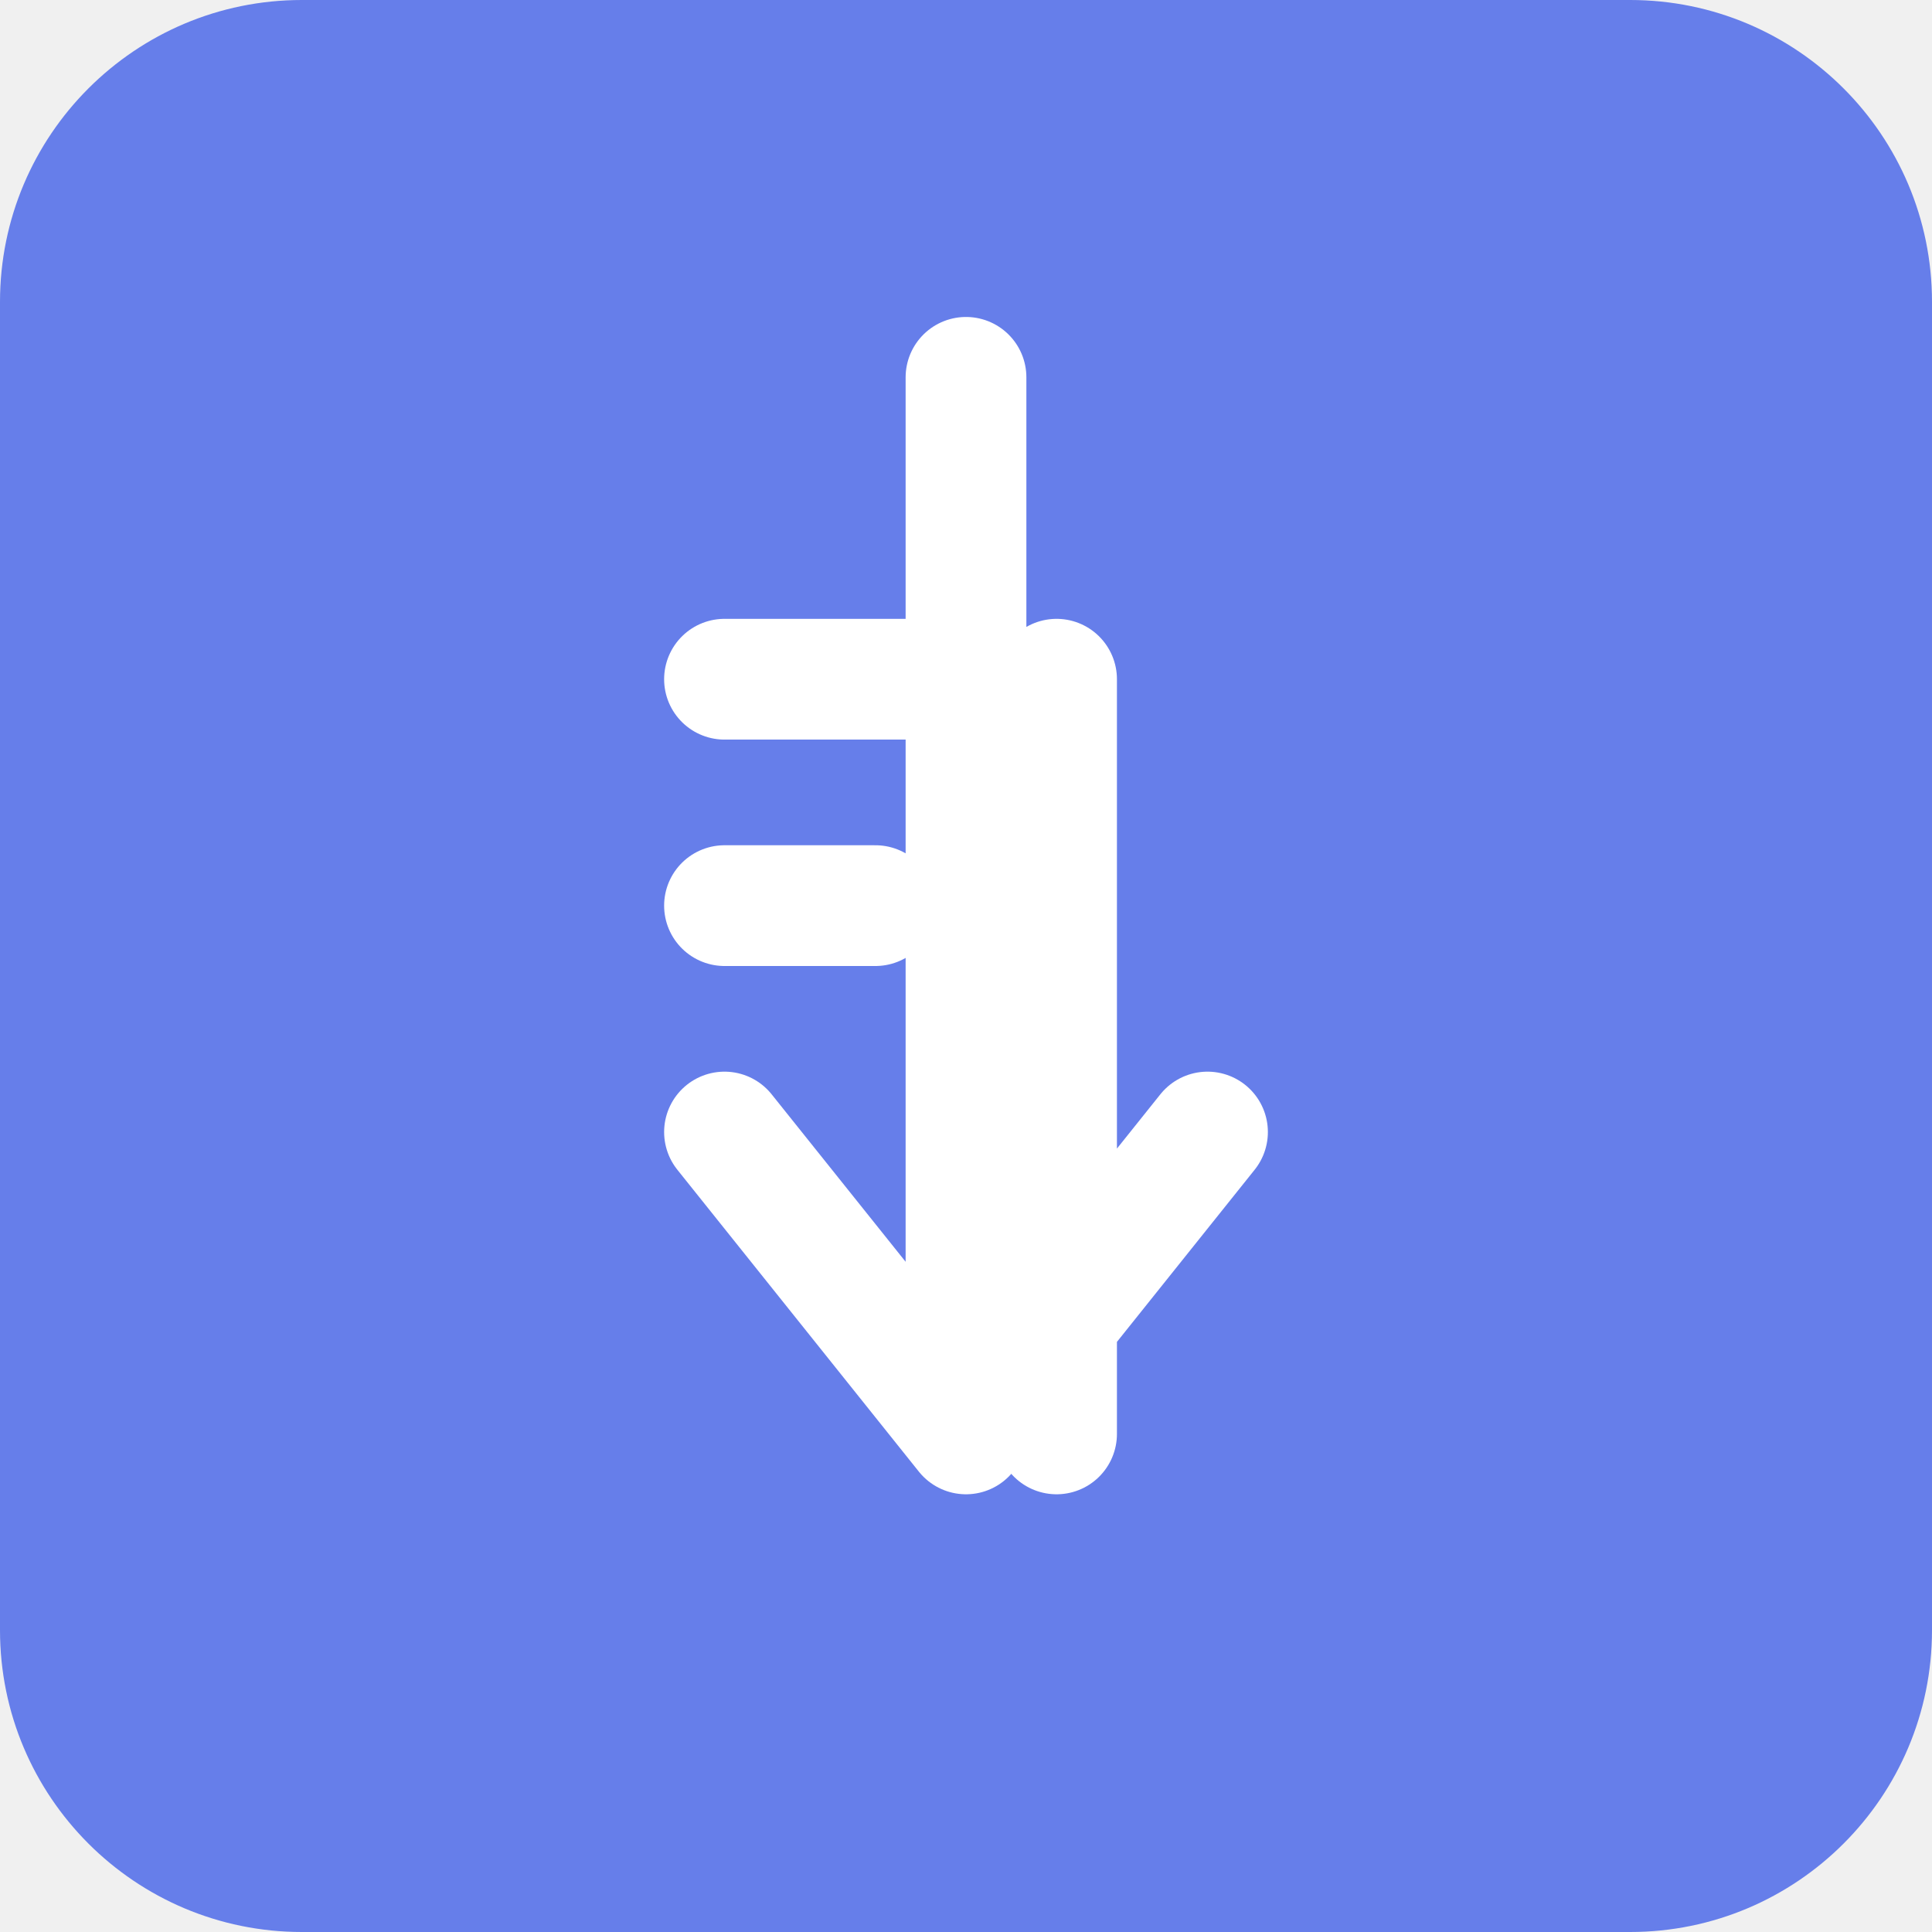
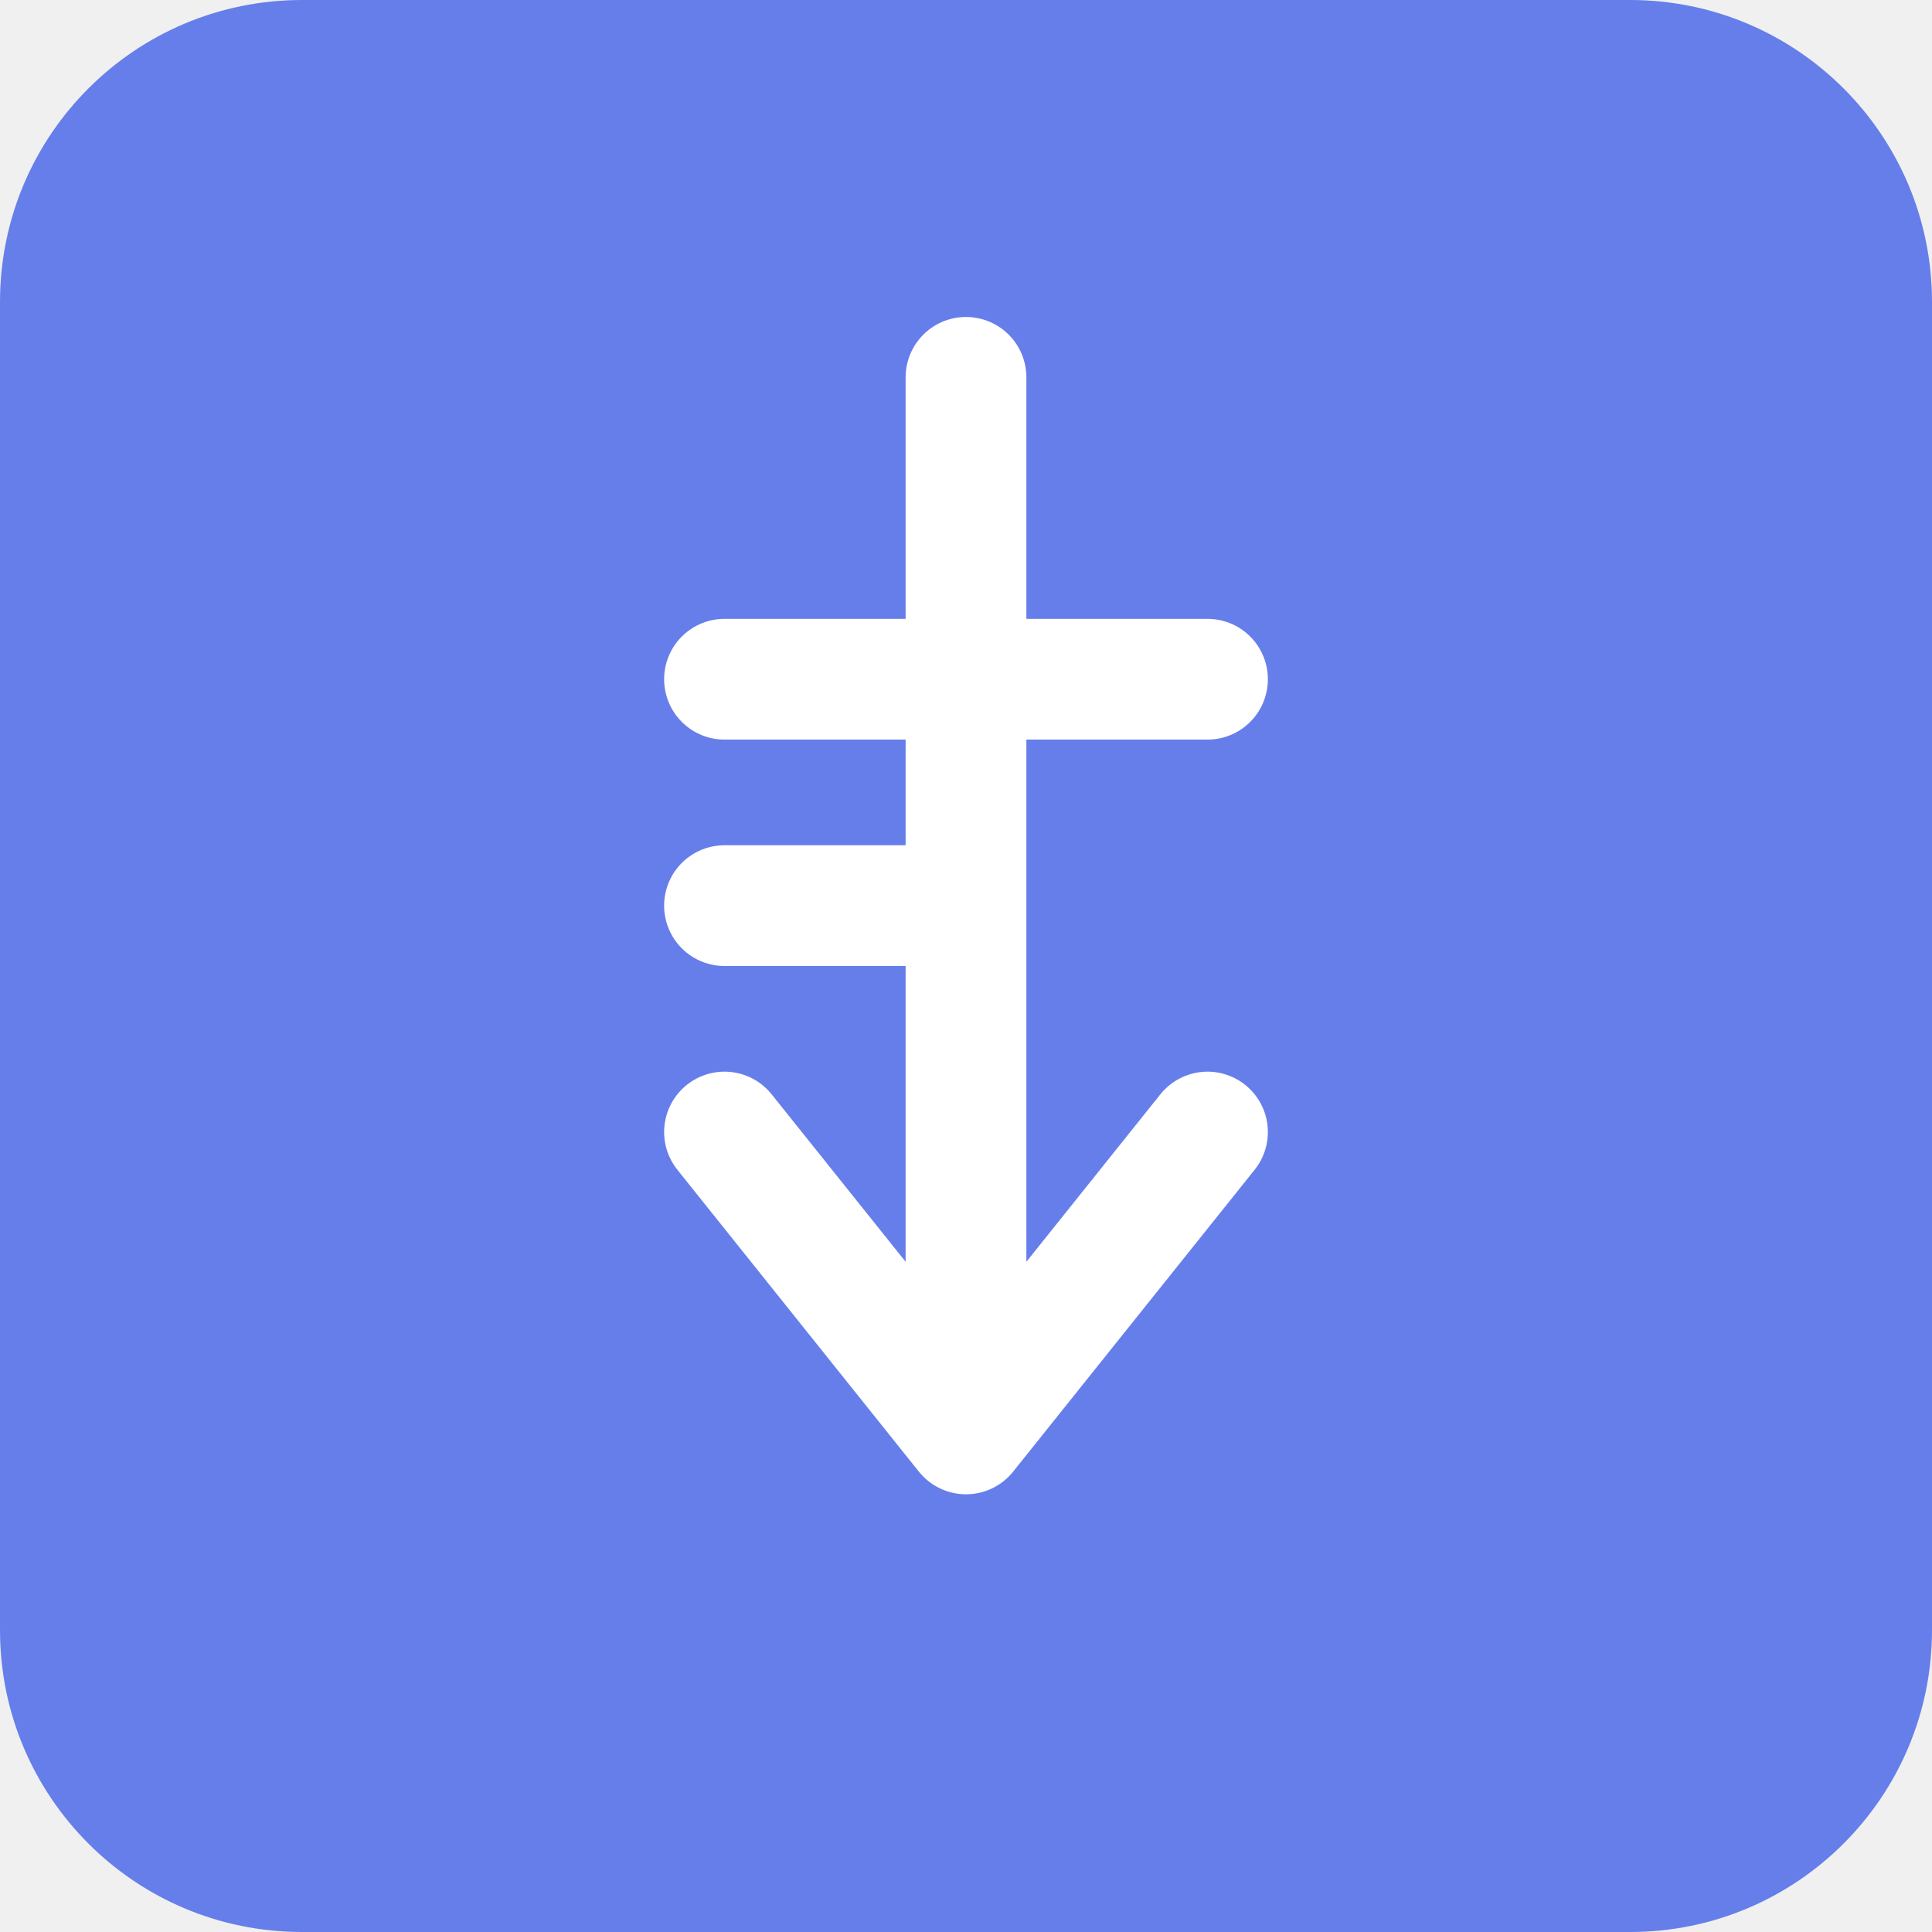
<svg xmlns="http://www.w3.org/2000/svg" width="128" height="128" viewBox="0 0 128 128">
  <rect width="128" height="128" rx="20" fill="#667eea" />
-   <path d="M64 25 L64 95 M48 75 L64 95 L80 75 M48 45 L64 45 M48 60 L58 60 M70 45 L70 95" stroke="white" stroke-width="8" fill="none" stroke-linecap="round" stroke-linejoin="round" />
+   <path d="M64 25 L64 95 M48 75 L64 95 L80 75 M64 45 L48 45 M64 60 L48 60 M64 45 L80 45" stroke="white" stroke-width="8" fill="none" stroke-linecap="round" stroke-linejoin="round" />
</svg>
